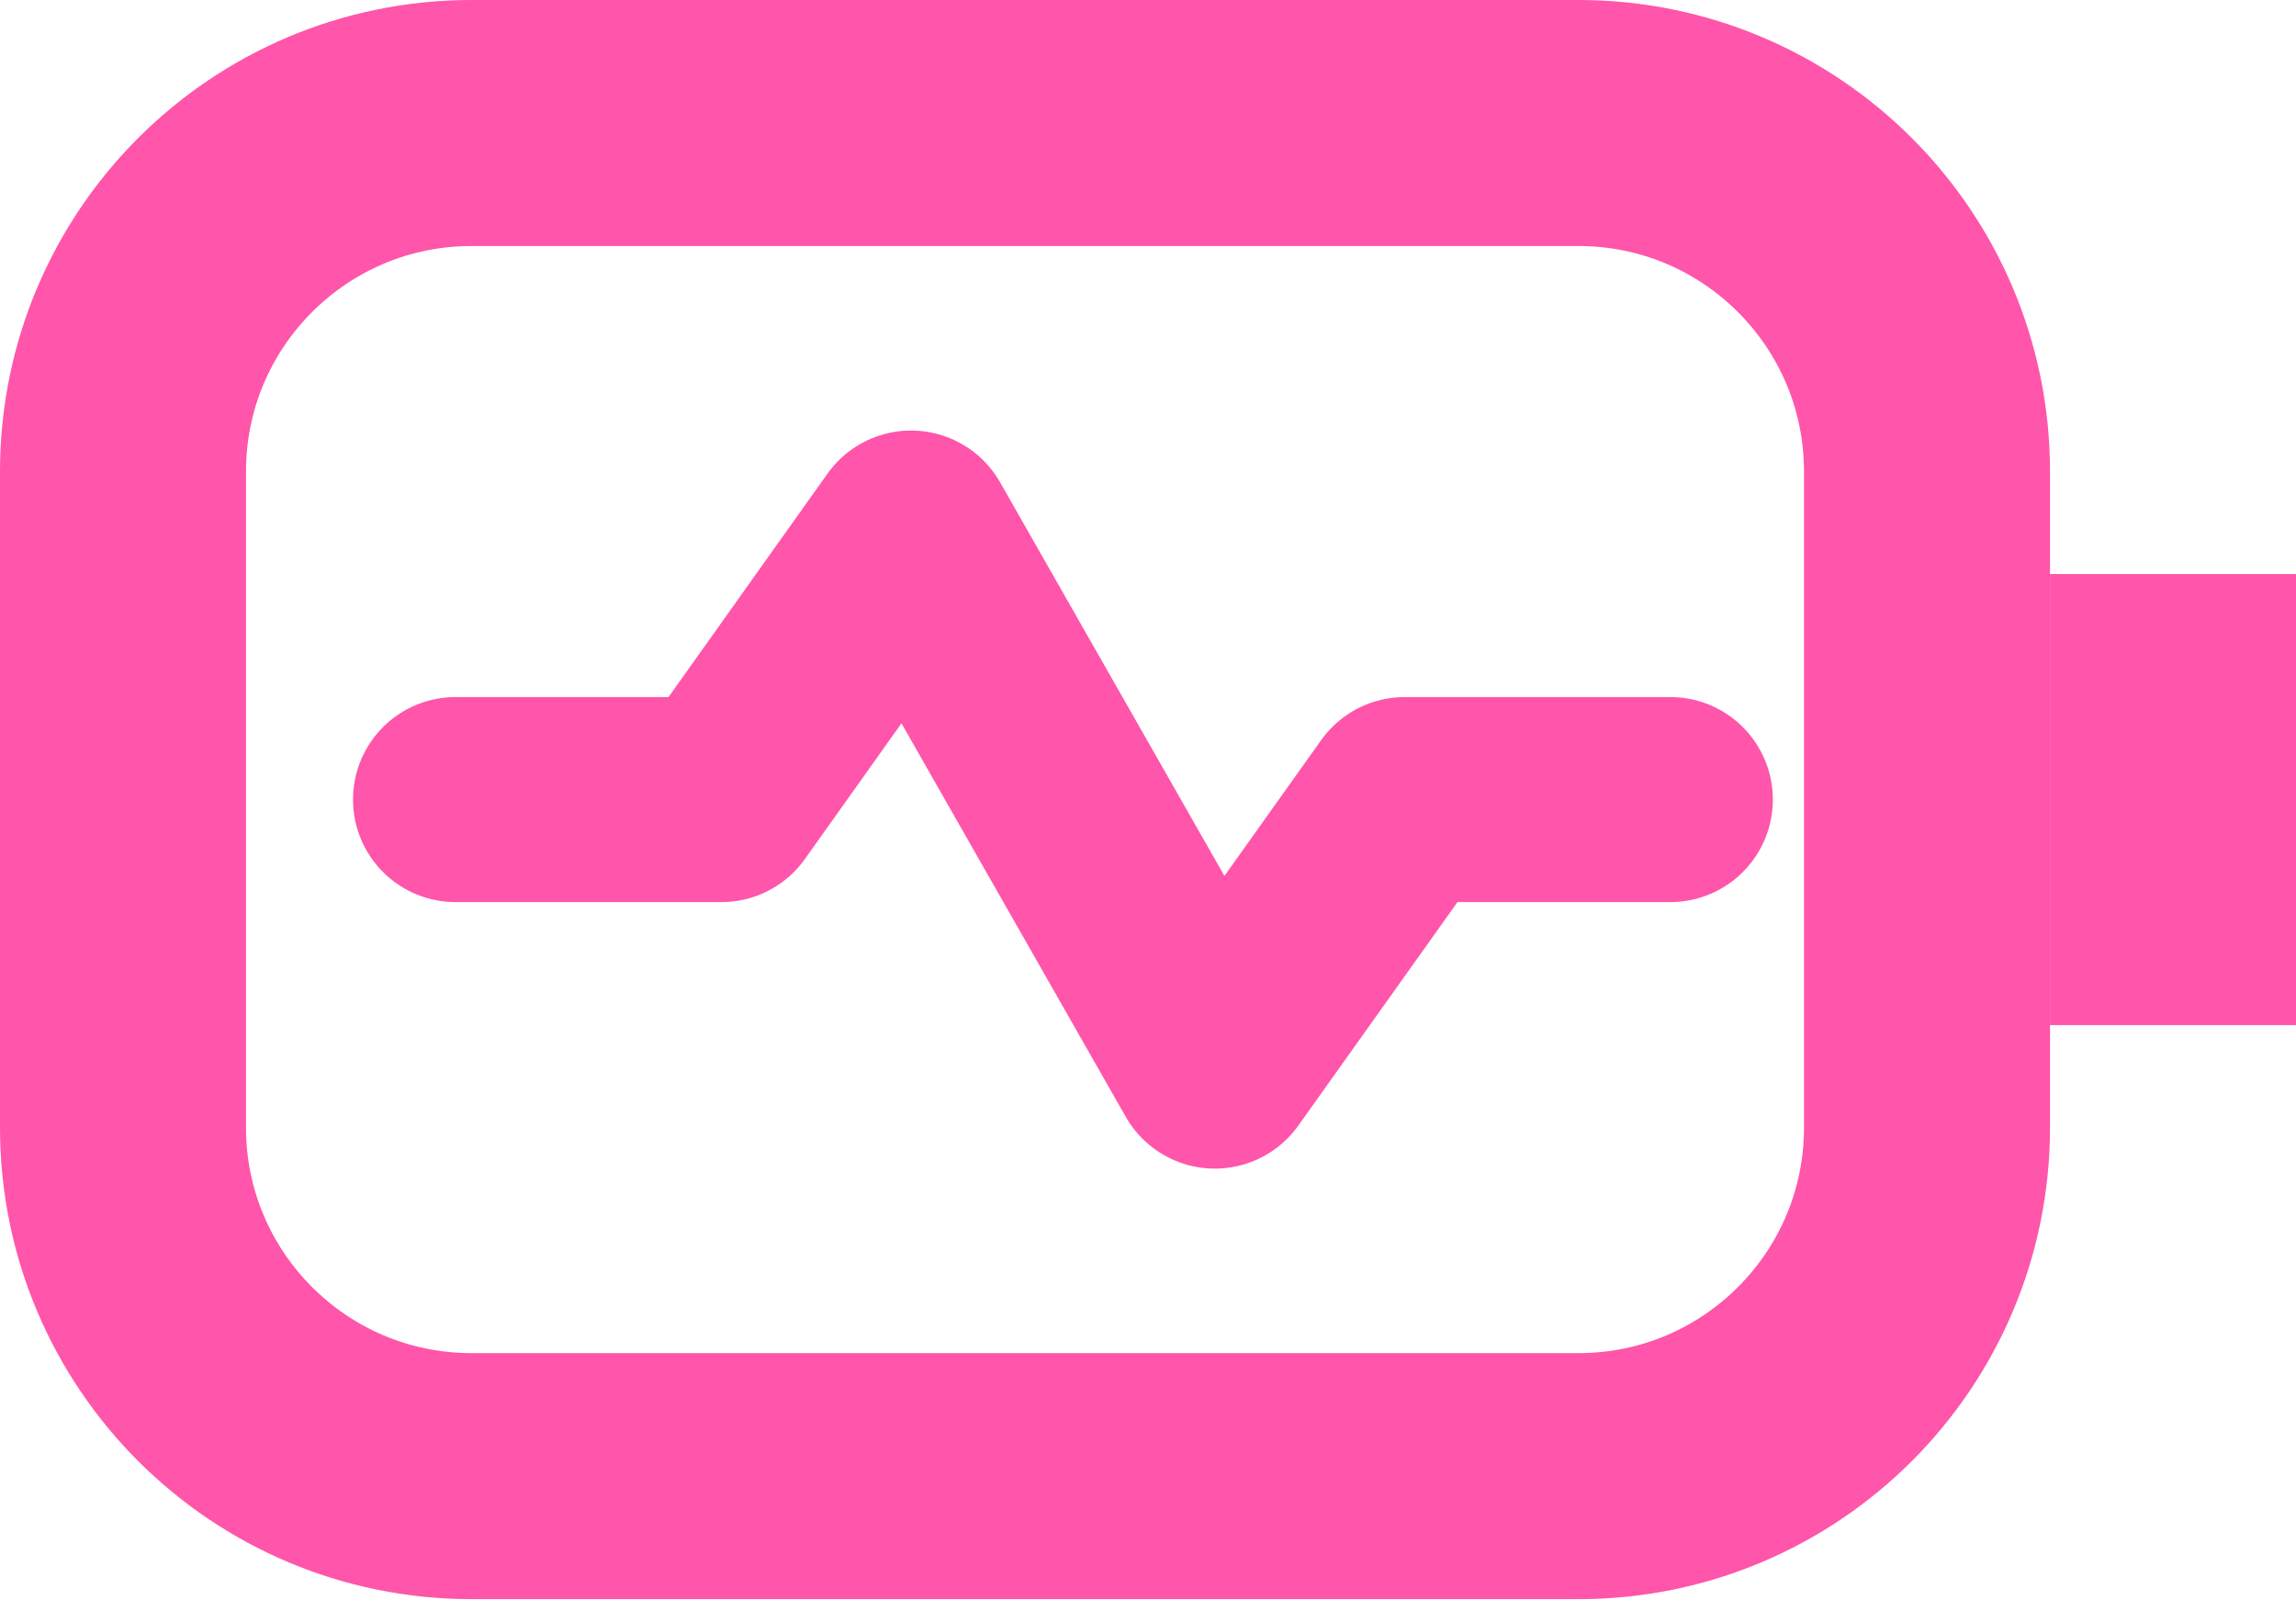
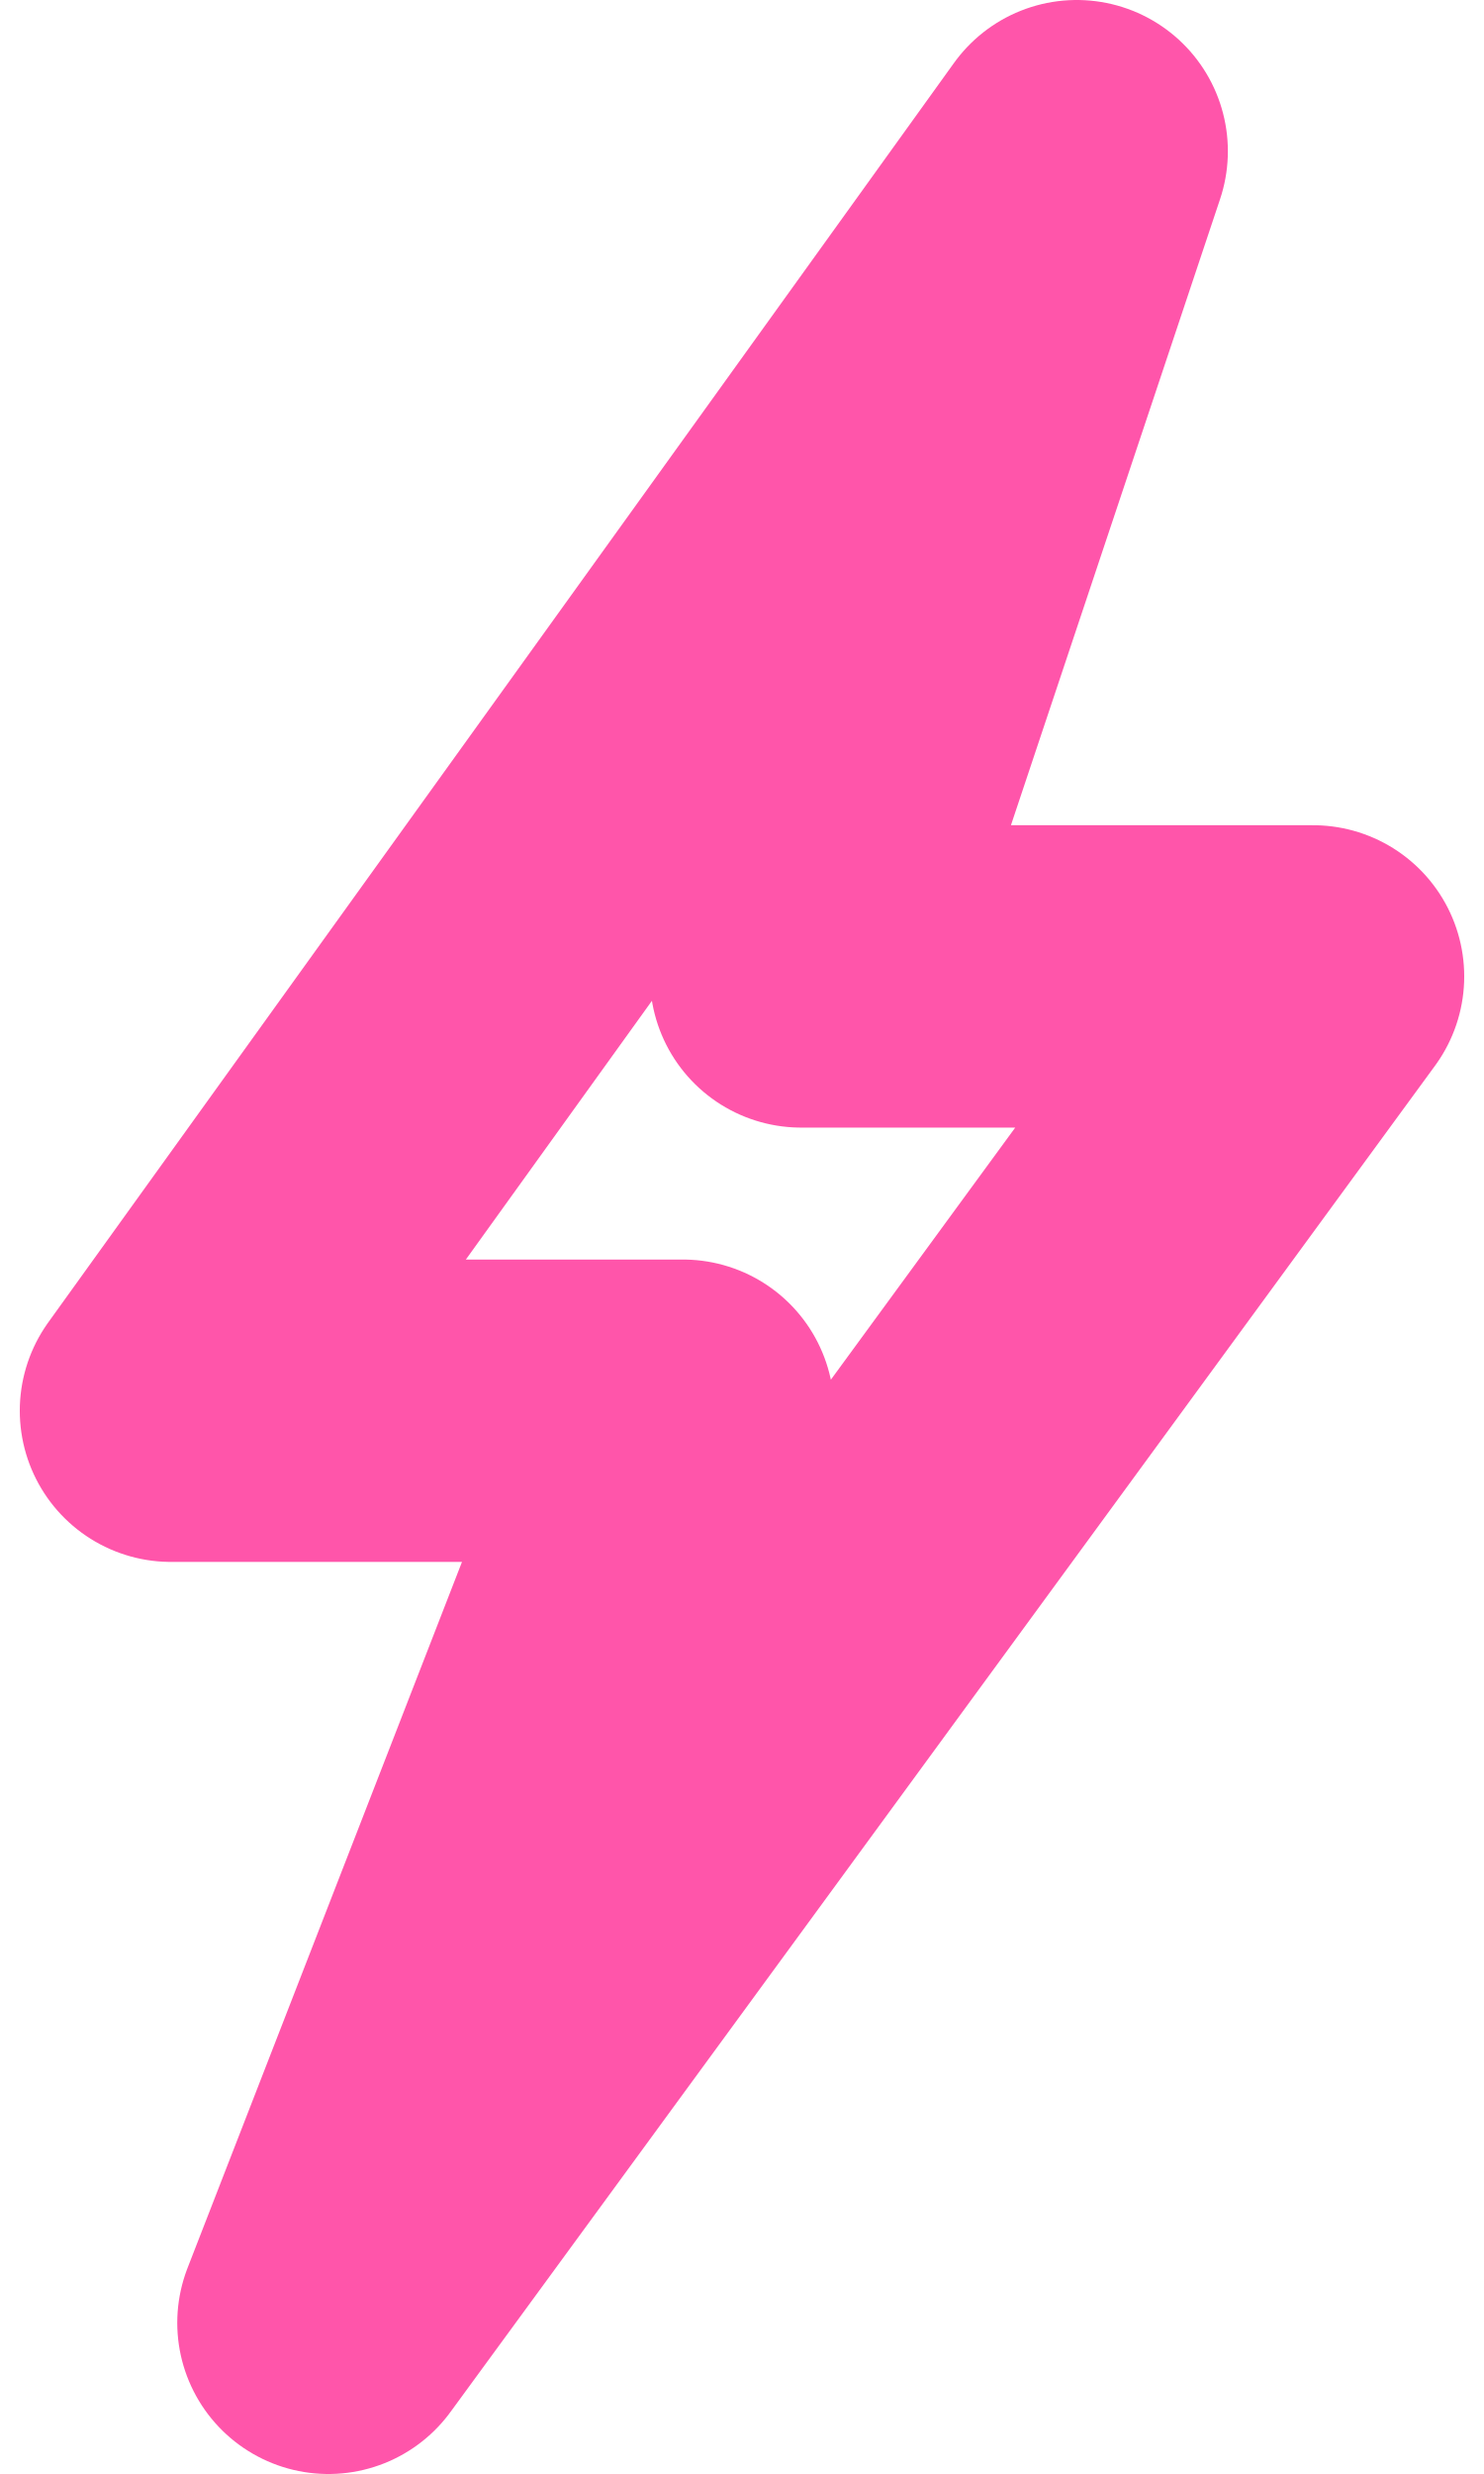
- <svg xmlns="http://www.w3.org/2000/svg" width="112" height="78" viewBox="0 0 112 78">
-   <rect x="6" y="6" width="88" height="66" rx="17" fill="none" stroke="#FF55AA" stroke-width="12" />
-   <rect x="100" y="28" width="12" height="22" fill="#FF55AA" />
-   <polyline points="22.22 39 35.19 39 44.44 26 59.26 52 68.52 39 81.48 39" fill="none" stroke="#FF55AA" stroke-width="10" stroke-linecap="round" stroke-linejoin="round" />
+ <svg xmlns="http://www.w3.org/2000/svg" width="54" height="90" viewBox="0 0 54 90">
+   <polygon points="39.18 5.5 6.22 51.32 24.85 51.32 11.95 84.5 47.78 35.52 29.15 35.52" fill="none" stroke="#FF55AA" stroke-width="11" stroke-linejoin="round" />
</svg>
